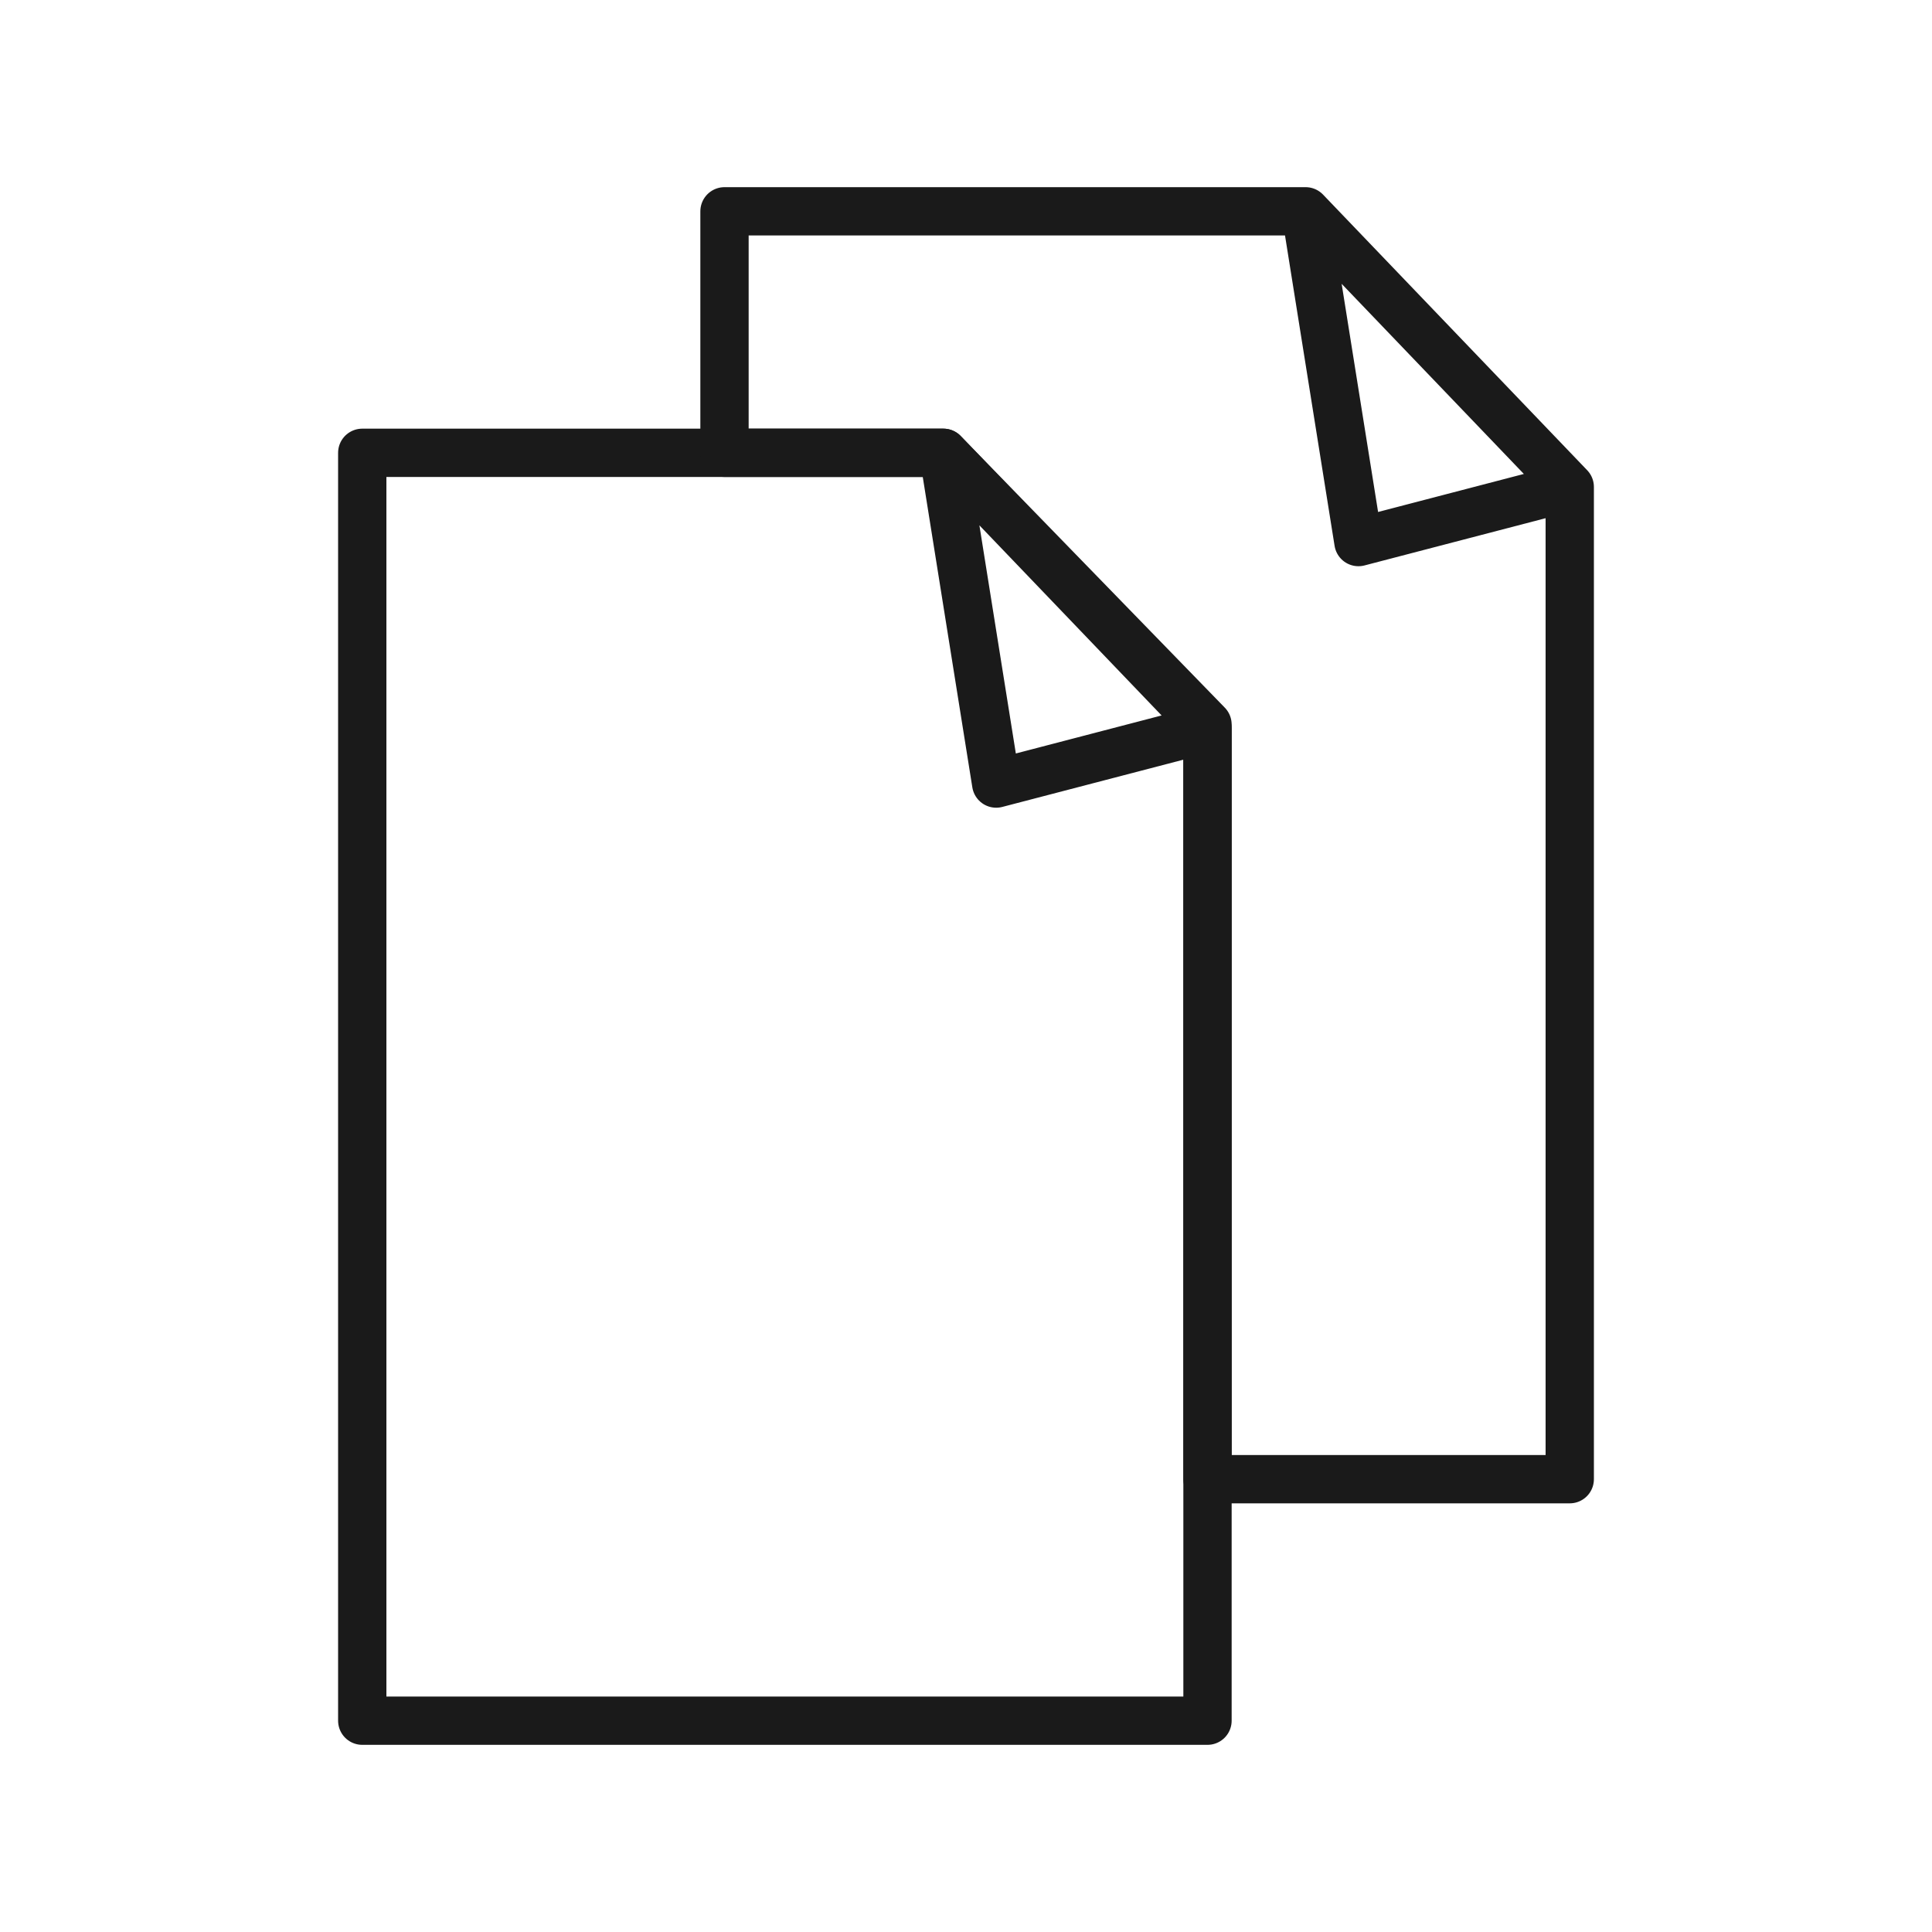
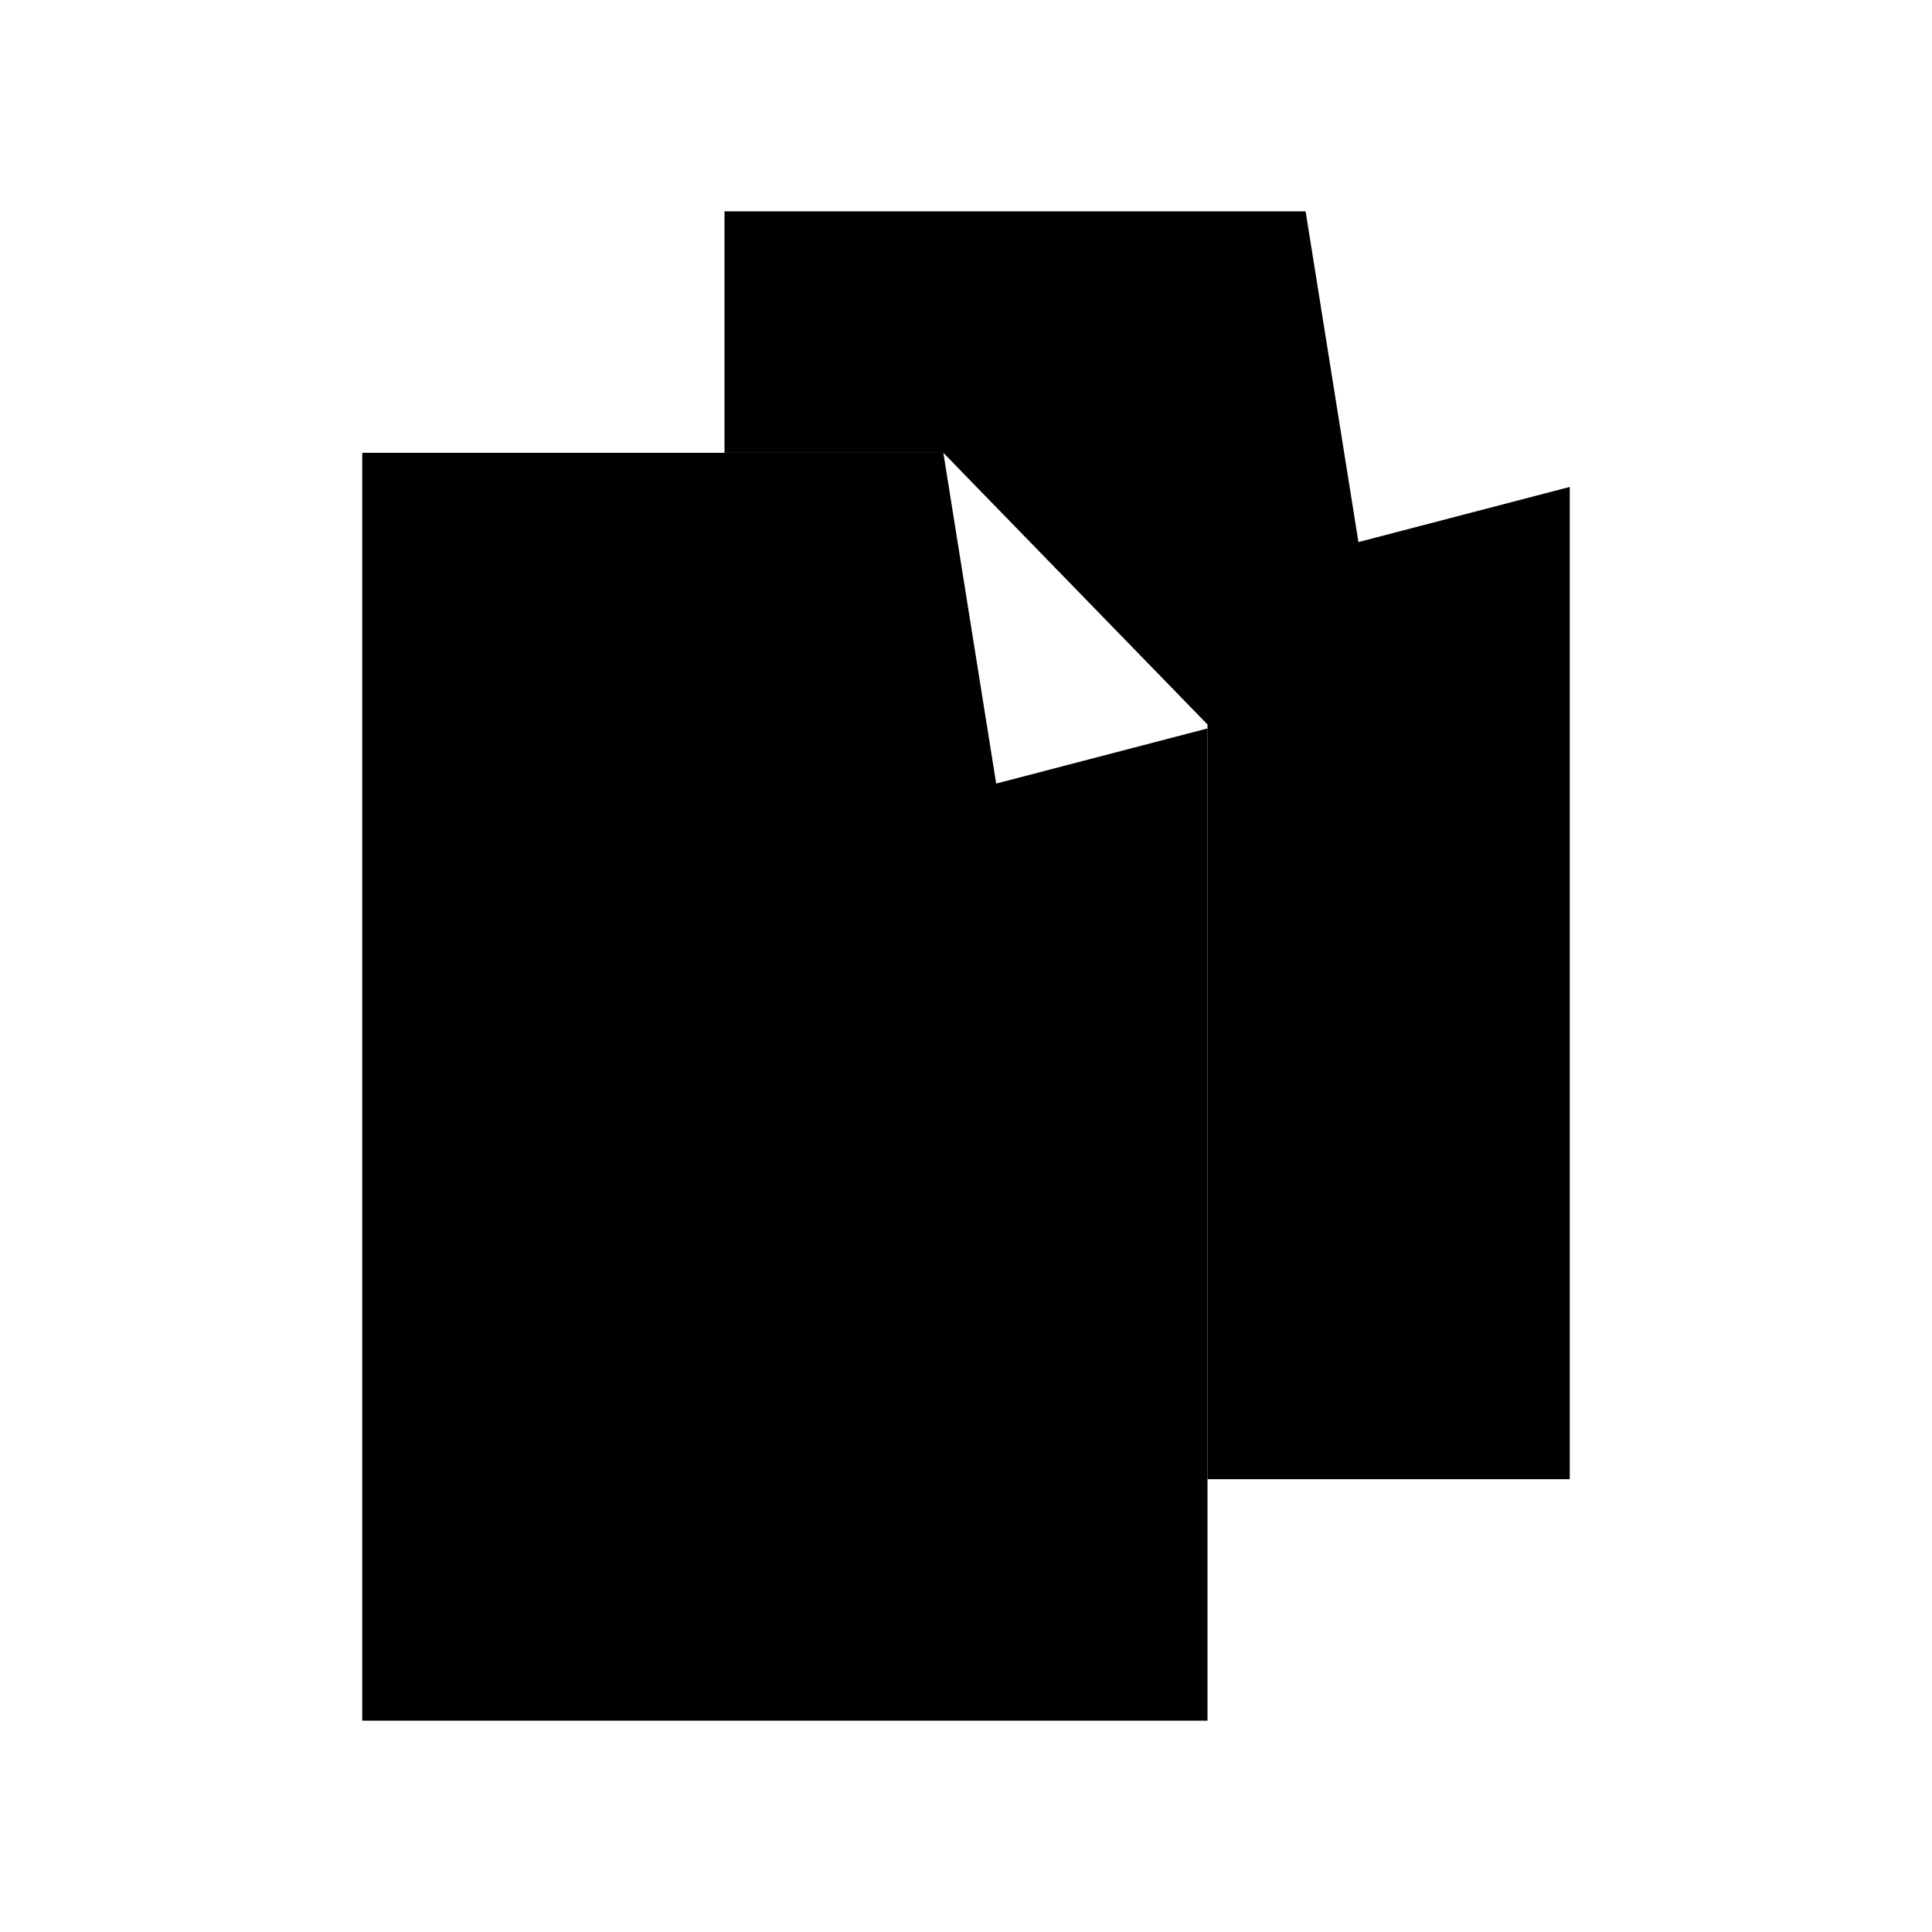
<svg xmlns="http://www.w3.org/2000/svg" viewBox="0 0 320 320">
-   <defs>
-     <style>.a{fill:none;stroke:#1a1a1a;stroke-linejoin:round;stroke-width:8px;}</style>
-   </defs>
-   <path class="a" d="M60,75h96.25L200,120.652V285H60Zm96.25,0L165,129.783l35-9.13Z" />
-   <path class="a" d="M120,35h96.25L260,80.652V245H200V120L156.25,75H120Zm96.25,0L225,89.783l35-9.13Z" />
+   <g id="undo">
+     <g>
+       <path d="M60,75h96.25L200,120.652V285H60Zm96.25,0L165,129.783l35-9.13Z" class="outline" />
+       <path d="M120,35h96.25L260,80.652V245H200V120L156.25,75H120Zm96.25,0L225,89.783l35-9.13Z" class="outline" />
+     </g>
+   </g>
</svg>
